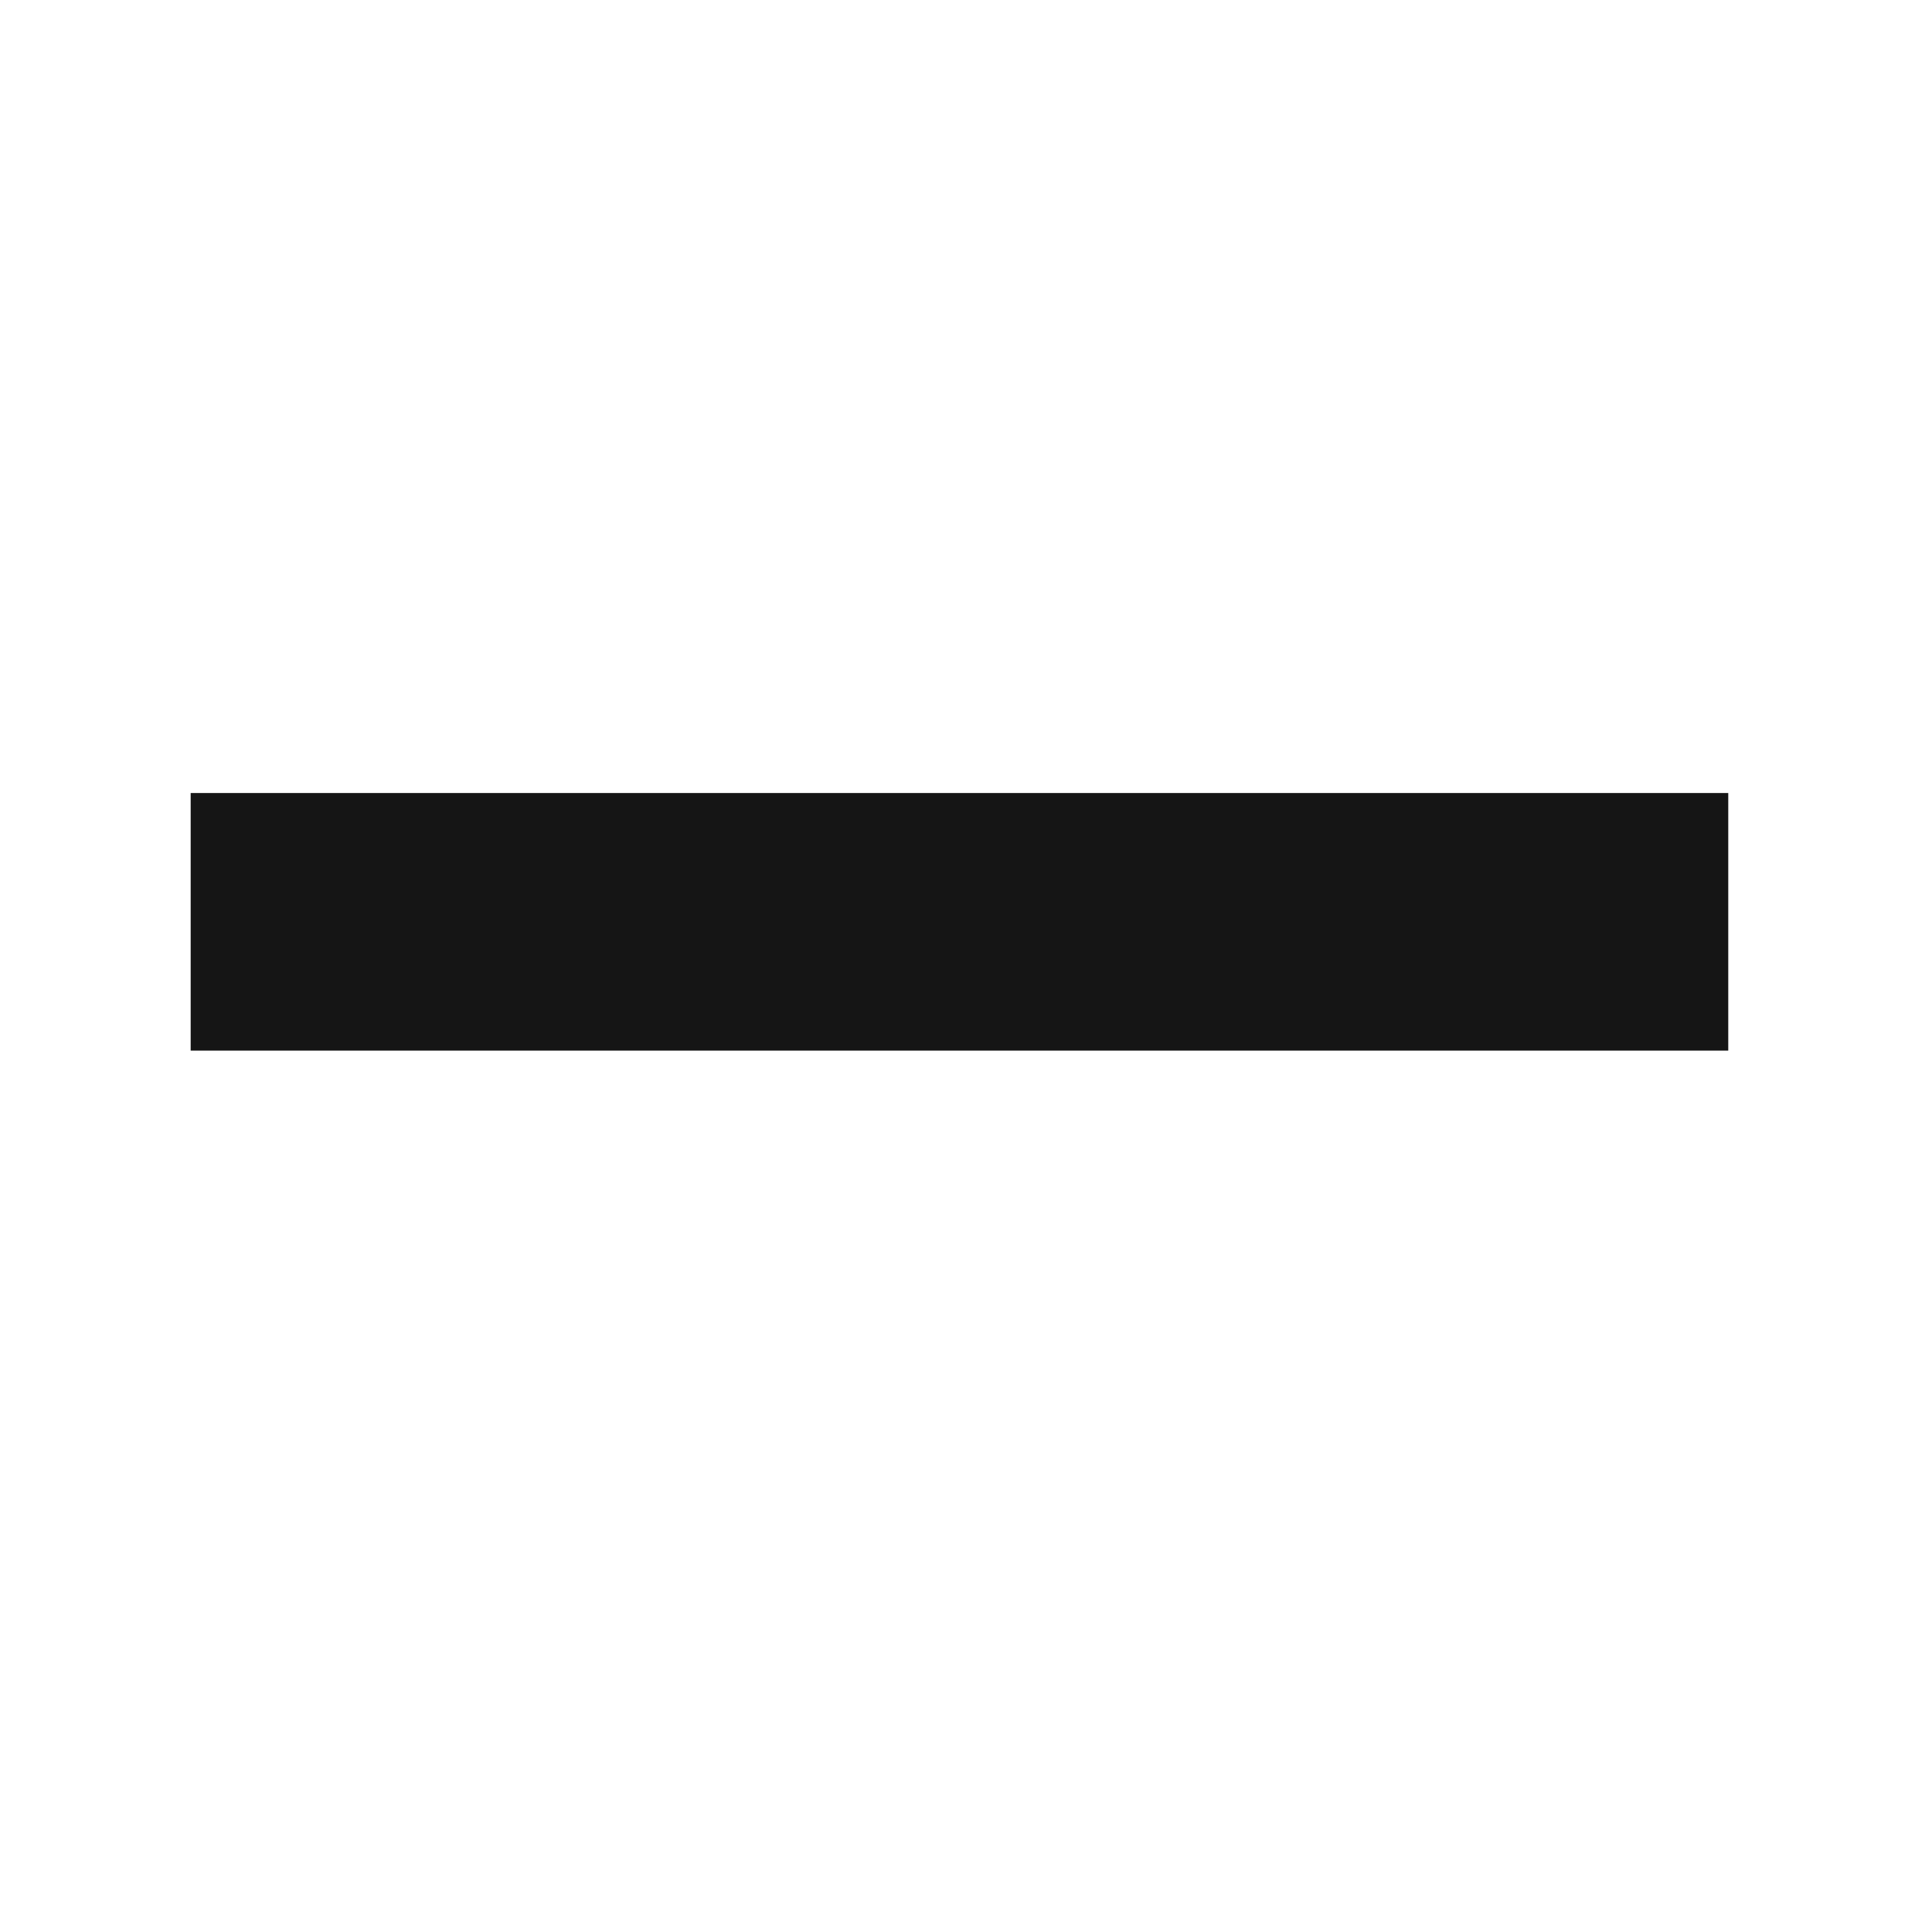
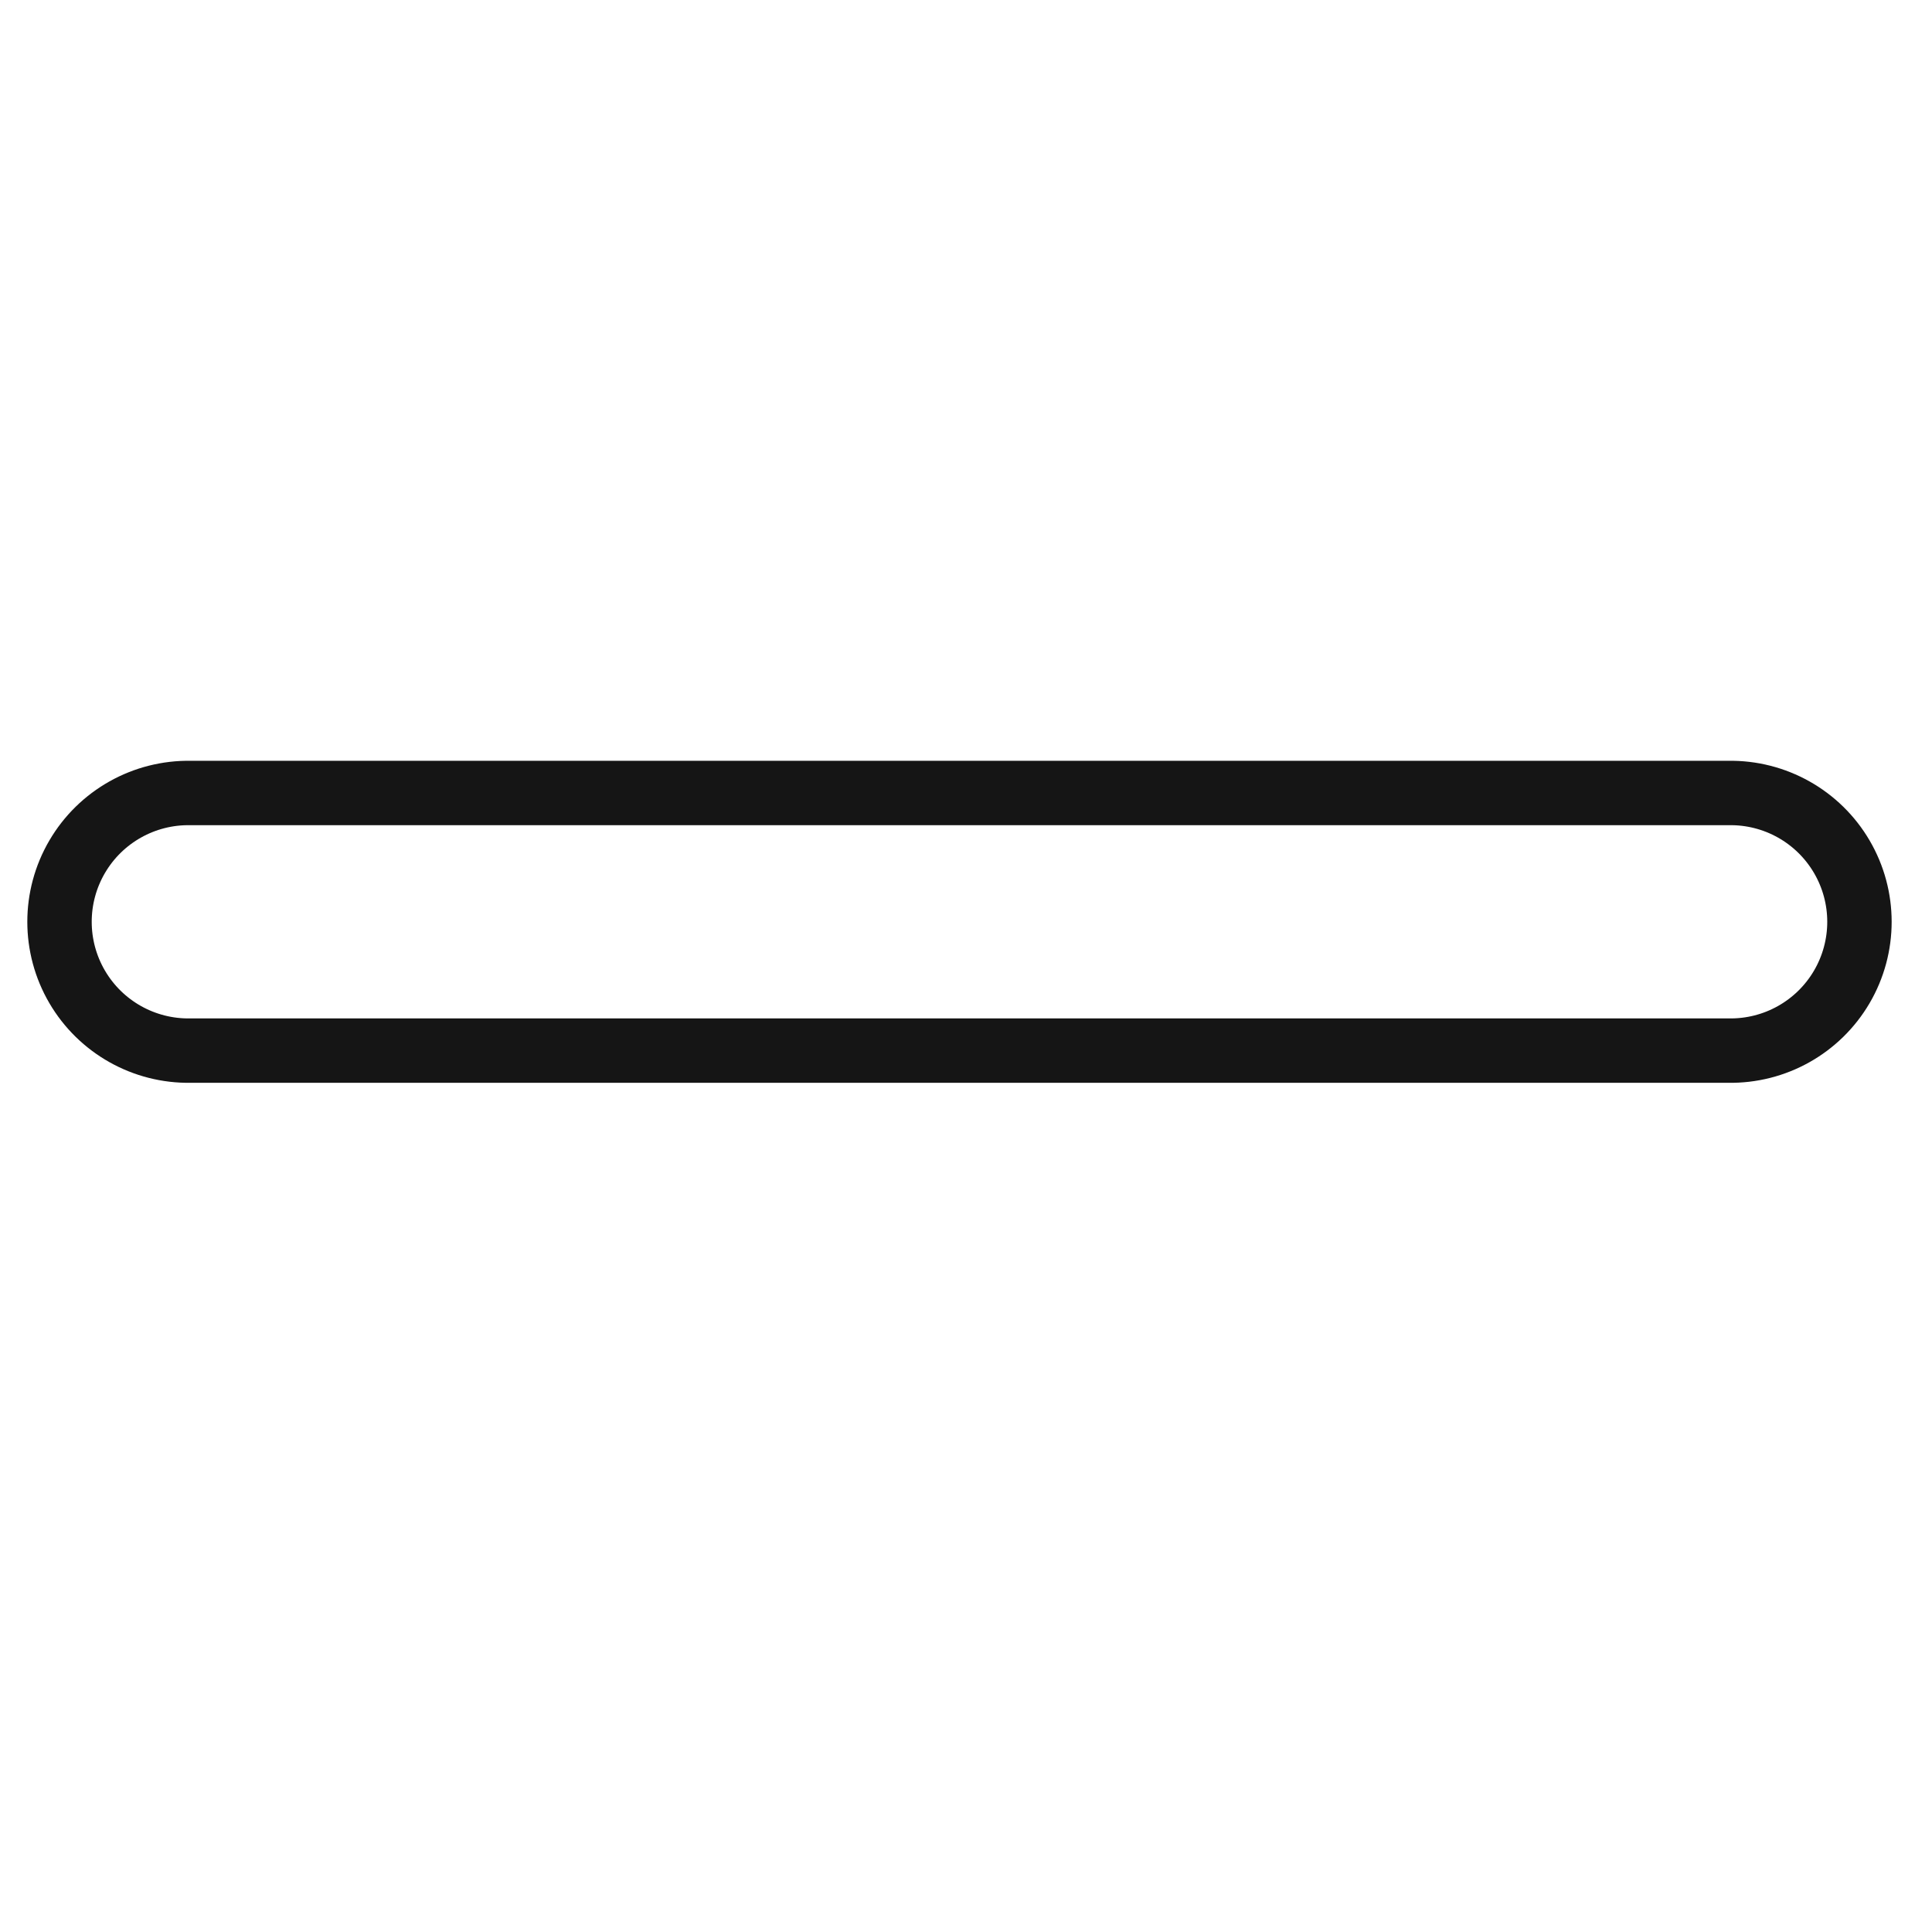
<svg xmlns="http://www.w3.org/2000/svg" width="90mm" height="90mm" viewBox="0 0 90 90" version="1.1" id="svg8">
  <defs id="defs2" />
  <g id="layer1" transform="translate(0,-207)">
-     <path style="fill:none;fill-rule:evenodd;stroke:#151515;stroke-width:12;stroke-linecap:butt;stroke-linejoin:miter;stroke-miterlimit:4;stroke-dasharray:none;stroke-opacity:1" d="M 8.882,249.942 H 80.509" id="path993" />
+     <path style="color:#000000;font-style:normal;font-variant:normal;font-weight:normal;font-stretch:normal;font-size:medium;line-height:normal;font-family:sans-serif;font-variant-ligatures:normal;font-variant-position:normal;font-variant-caps:normal;font-variant-numeric:normal;font-variant-alternates:normal;font-feature-settings:normal;text-indent:0;text-align:start;text-decoration:none;text-decoration-line:none;text-decoration-style:solid;text-decoration-color:#000000;letter-spacing:normal;word-spacing:normal;text-transform:none;writing-mode:lr-tb;direction:ltr;text-orientation:mixed;dominant-baseline:auto;baseline-shift:baseline;text-anchor:start;white-space:normal;shape-padding:0;clip-rule:nonzero;display:inline;overflow:visible;visibility:visible;opacity:1;isolation:auto;mix-blend-mode:normal;color-interpolation:sRGB;color-interpolation-filters:linearRGB;solid-color:#000000;solid-opacity:1;vector-effect:none;fill:none;fill-opacity:1;fill-rule:evenodd;stroke:#151515;stroke-width:3;stroke-linecap:round;stroke-linejoin:miter;stroke-miterlimit:4;stroke-dasharray:none;stroke-dashoffset:0;stroke-opacity:1;color-rendering:auto;image-rendering:auto;shape-rendering:auto;text-rendering:auto;enable-background:accumulate" d="m 8.883,243.941 a 6.001,6.001 0 1 0 0,12 H 80.51 a 6.001,6.001 0 1 0 0,-12 z" id="path993" />
  </g>
</svg>
